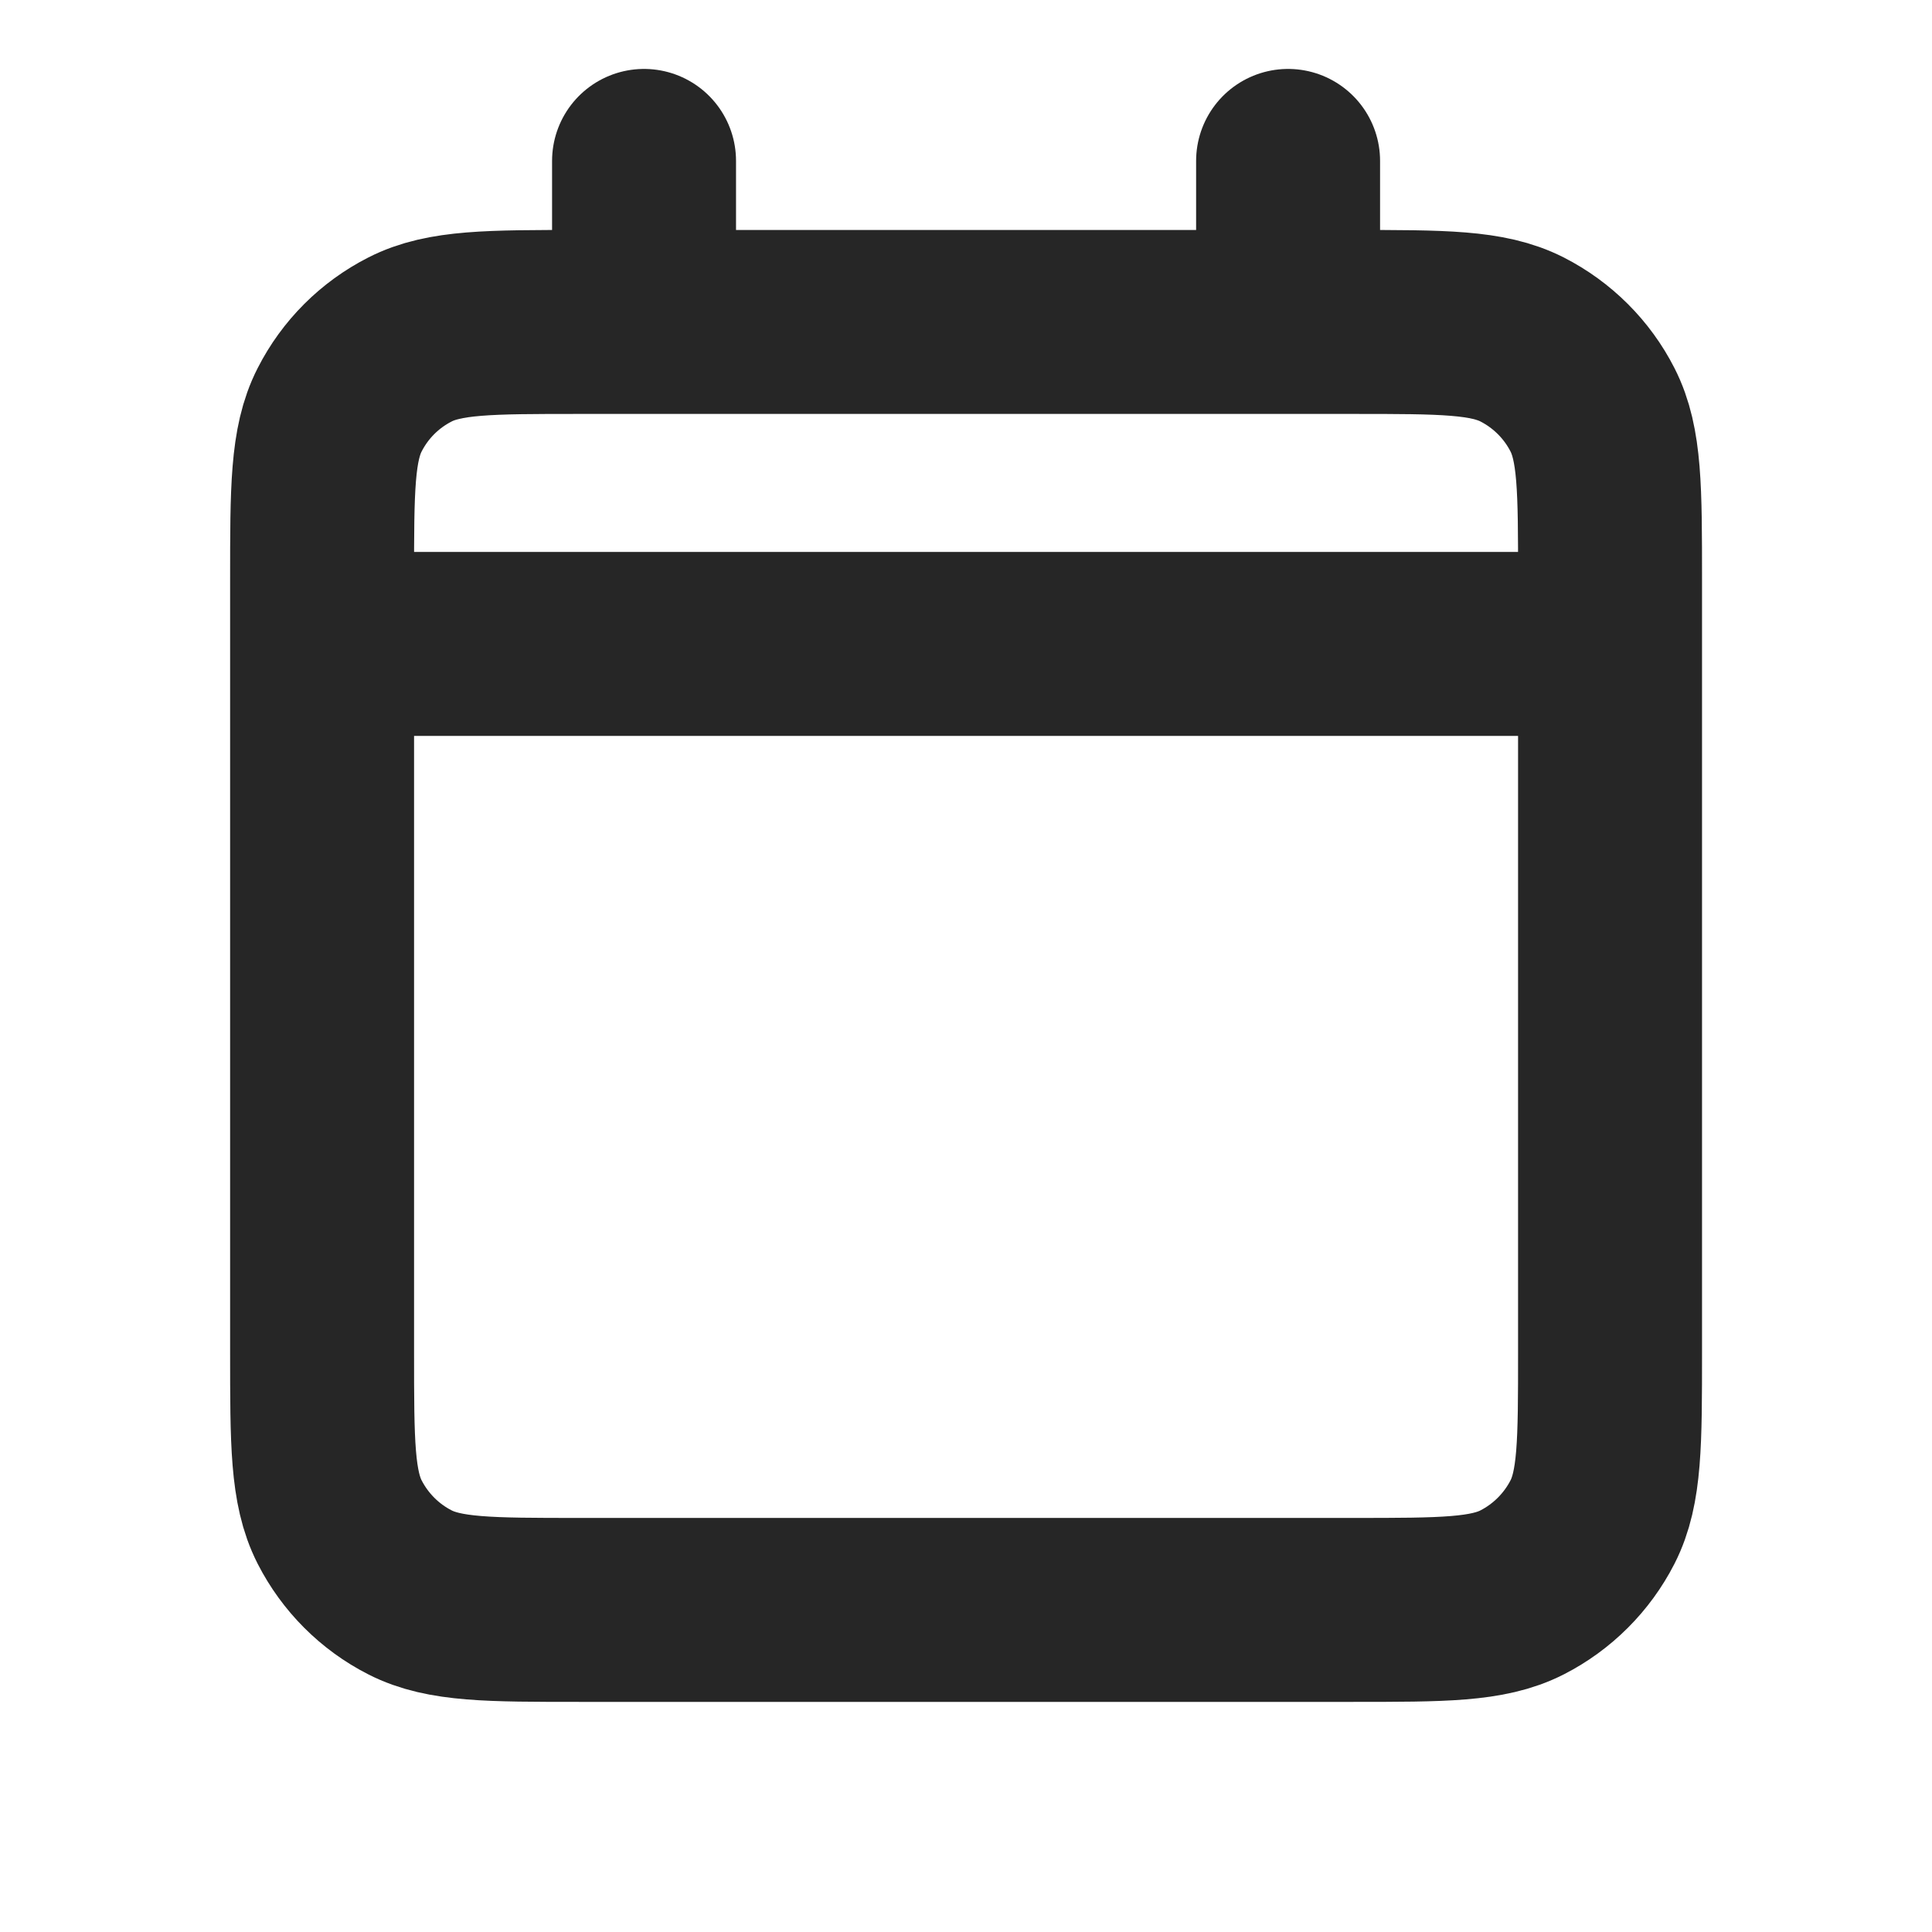
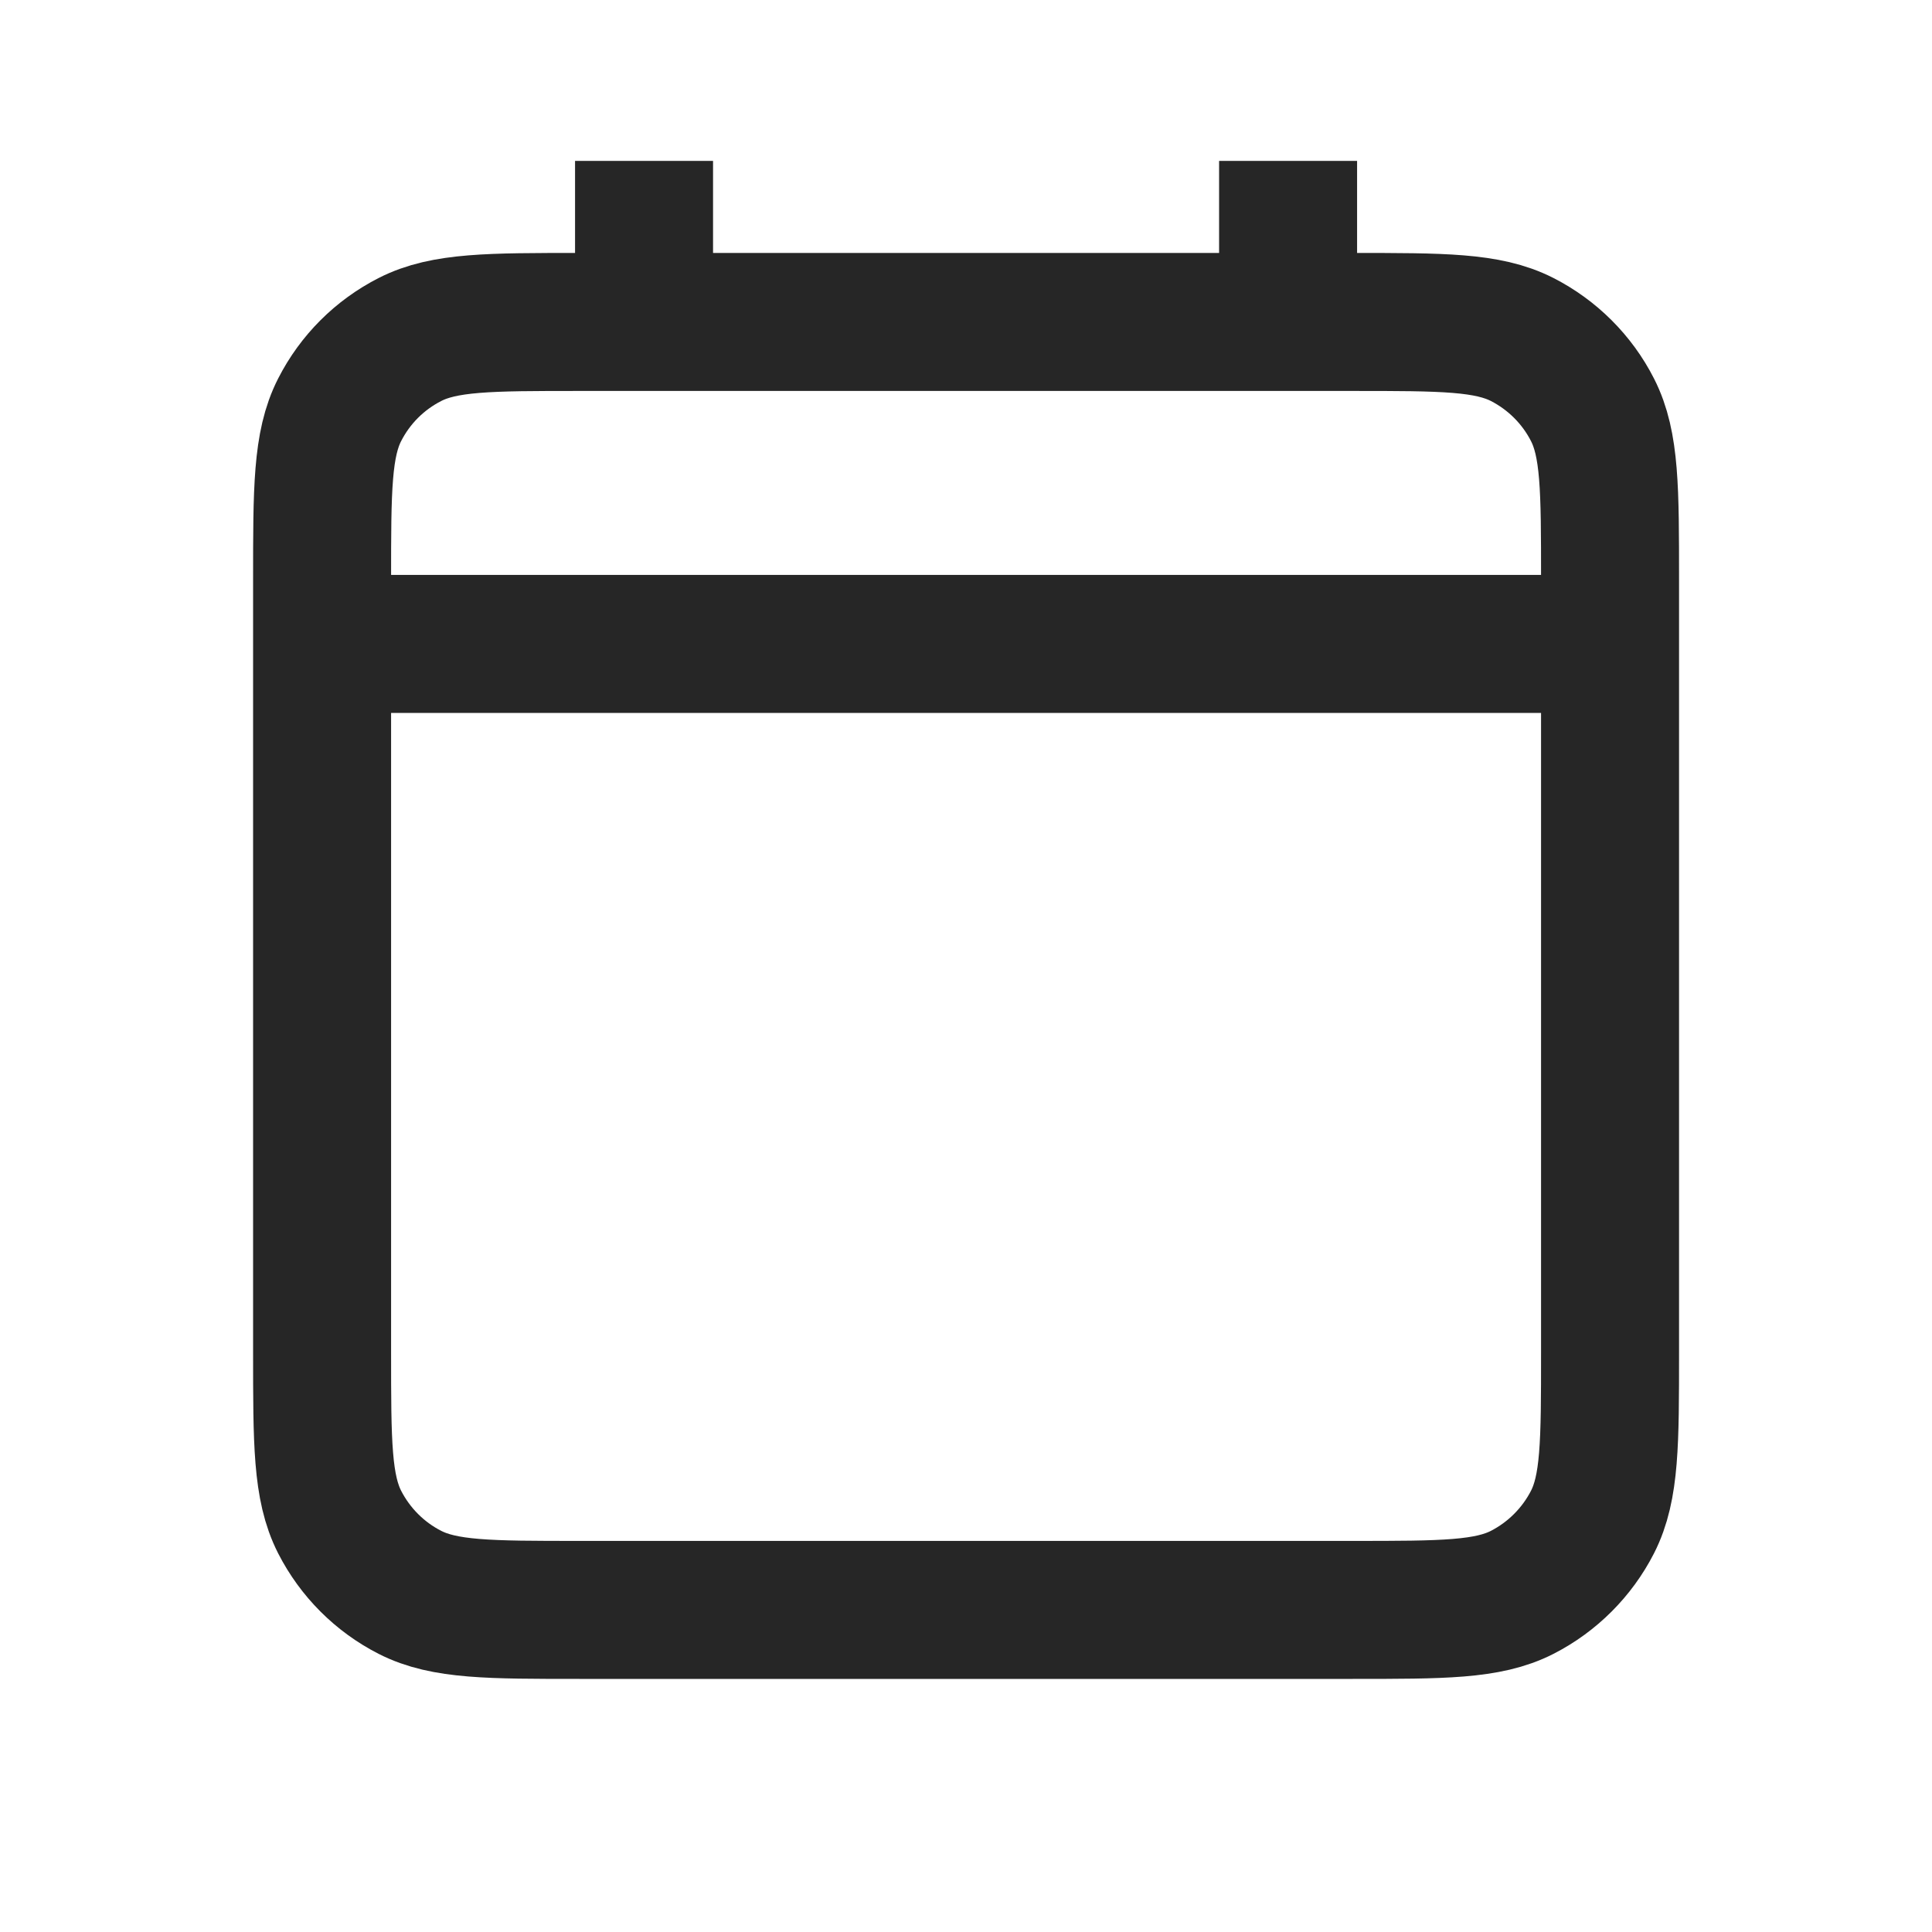
<svg xmlns="http://www.w3.org/2000/svg" width="14" height="14" viewBox="0 0 14 14" fill="none">
-   <path d="M2.334 4.666H11.667M2.334 4.666V9.799C2.334 10.453 2.334 10.779 2.461 11.029C2.573 11.248 2.751 11.427 2.971 11.539C3.22 11.666 3.547 11.666 4.199 11.666H9.802C10.455 11.666 10.781 11.666 11.03 11.539C11.249 11.427 11.428 11.248 11.54 11.029C11.667 10.78 11.667 10.454 11.667 9.801V4.666M2.334 4.666V4.199C2.334 3.546 2.334 3.219 2.461 2.97C2.573 2.75 2.751 2.572 2.971 2.46C3.22 2.333 3.547 2.333 4.201 2.333H4.667M11.667 4.666V4.198C11.667 3.545 11.667 3.219 11.54 2.97C11.428 2.75 11.249 2.572 11.03 2.46C10.78 2.333 10.454 2.333 9.801 2.333H9.334M9.334 1.166V2.333M9.334 2.333H4.667M4.667 1.166V2.333" stroke="#262626" stroke-width="1.333" stroke-linecap="round" stroke-linejoin="round" />
+   <path d="M2.334 4.666H11.667M2.334 4.666V9.799C2.334 10.453 2.334 10.779 2.461 11.029C2.573 11.248 2.751 11.427 2.971 11.539C3.22 11.666 3.547 11.666 4.199 11.666H9.802C10.455 11.666 10.781 11.666 11.03 11.539C11.249 11.427 11.428 11.248 11.54 11.029C11.667 10.78 11.667 10.454 11.667 9.801V4.666M2.334 4.666V4.199C2.334 3.546 2.334 3.219 2.461 2.97C2.573 2.75 2.751 2.572 2.971 2.46C3.22 2.333 3.547 2.333 4.201 2.333H4.667M11.667 4.666V4.198C11.667 3.545 11.667 3.219 11.54 2.97C11.428 2.75 11.249 2.572 11.03 2.46C10.78 2.333 10.454 2.333 9.801 2.333H9.334M9.334 1.166V2.333M9.334 2.333H4.667M4.667 1.166V2.333" stroke="#262626" strokeWidth="1.333" strokeLinecap="round" strokeLinejoin="round" />
</svg>
